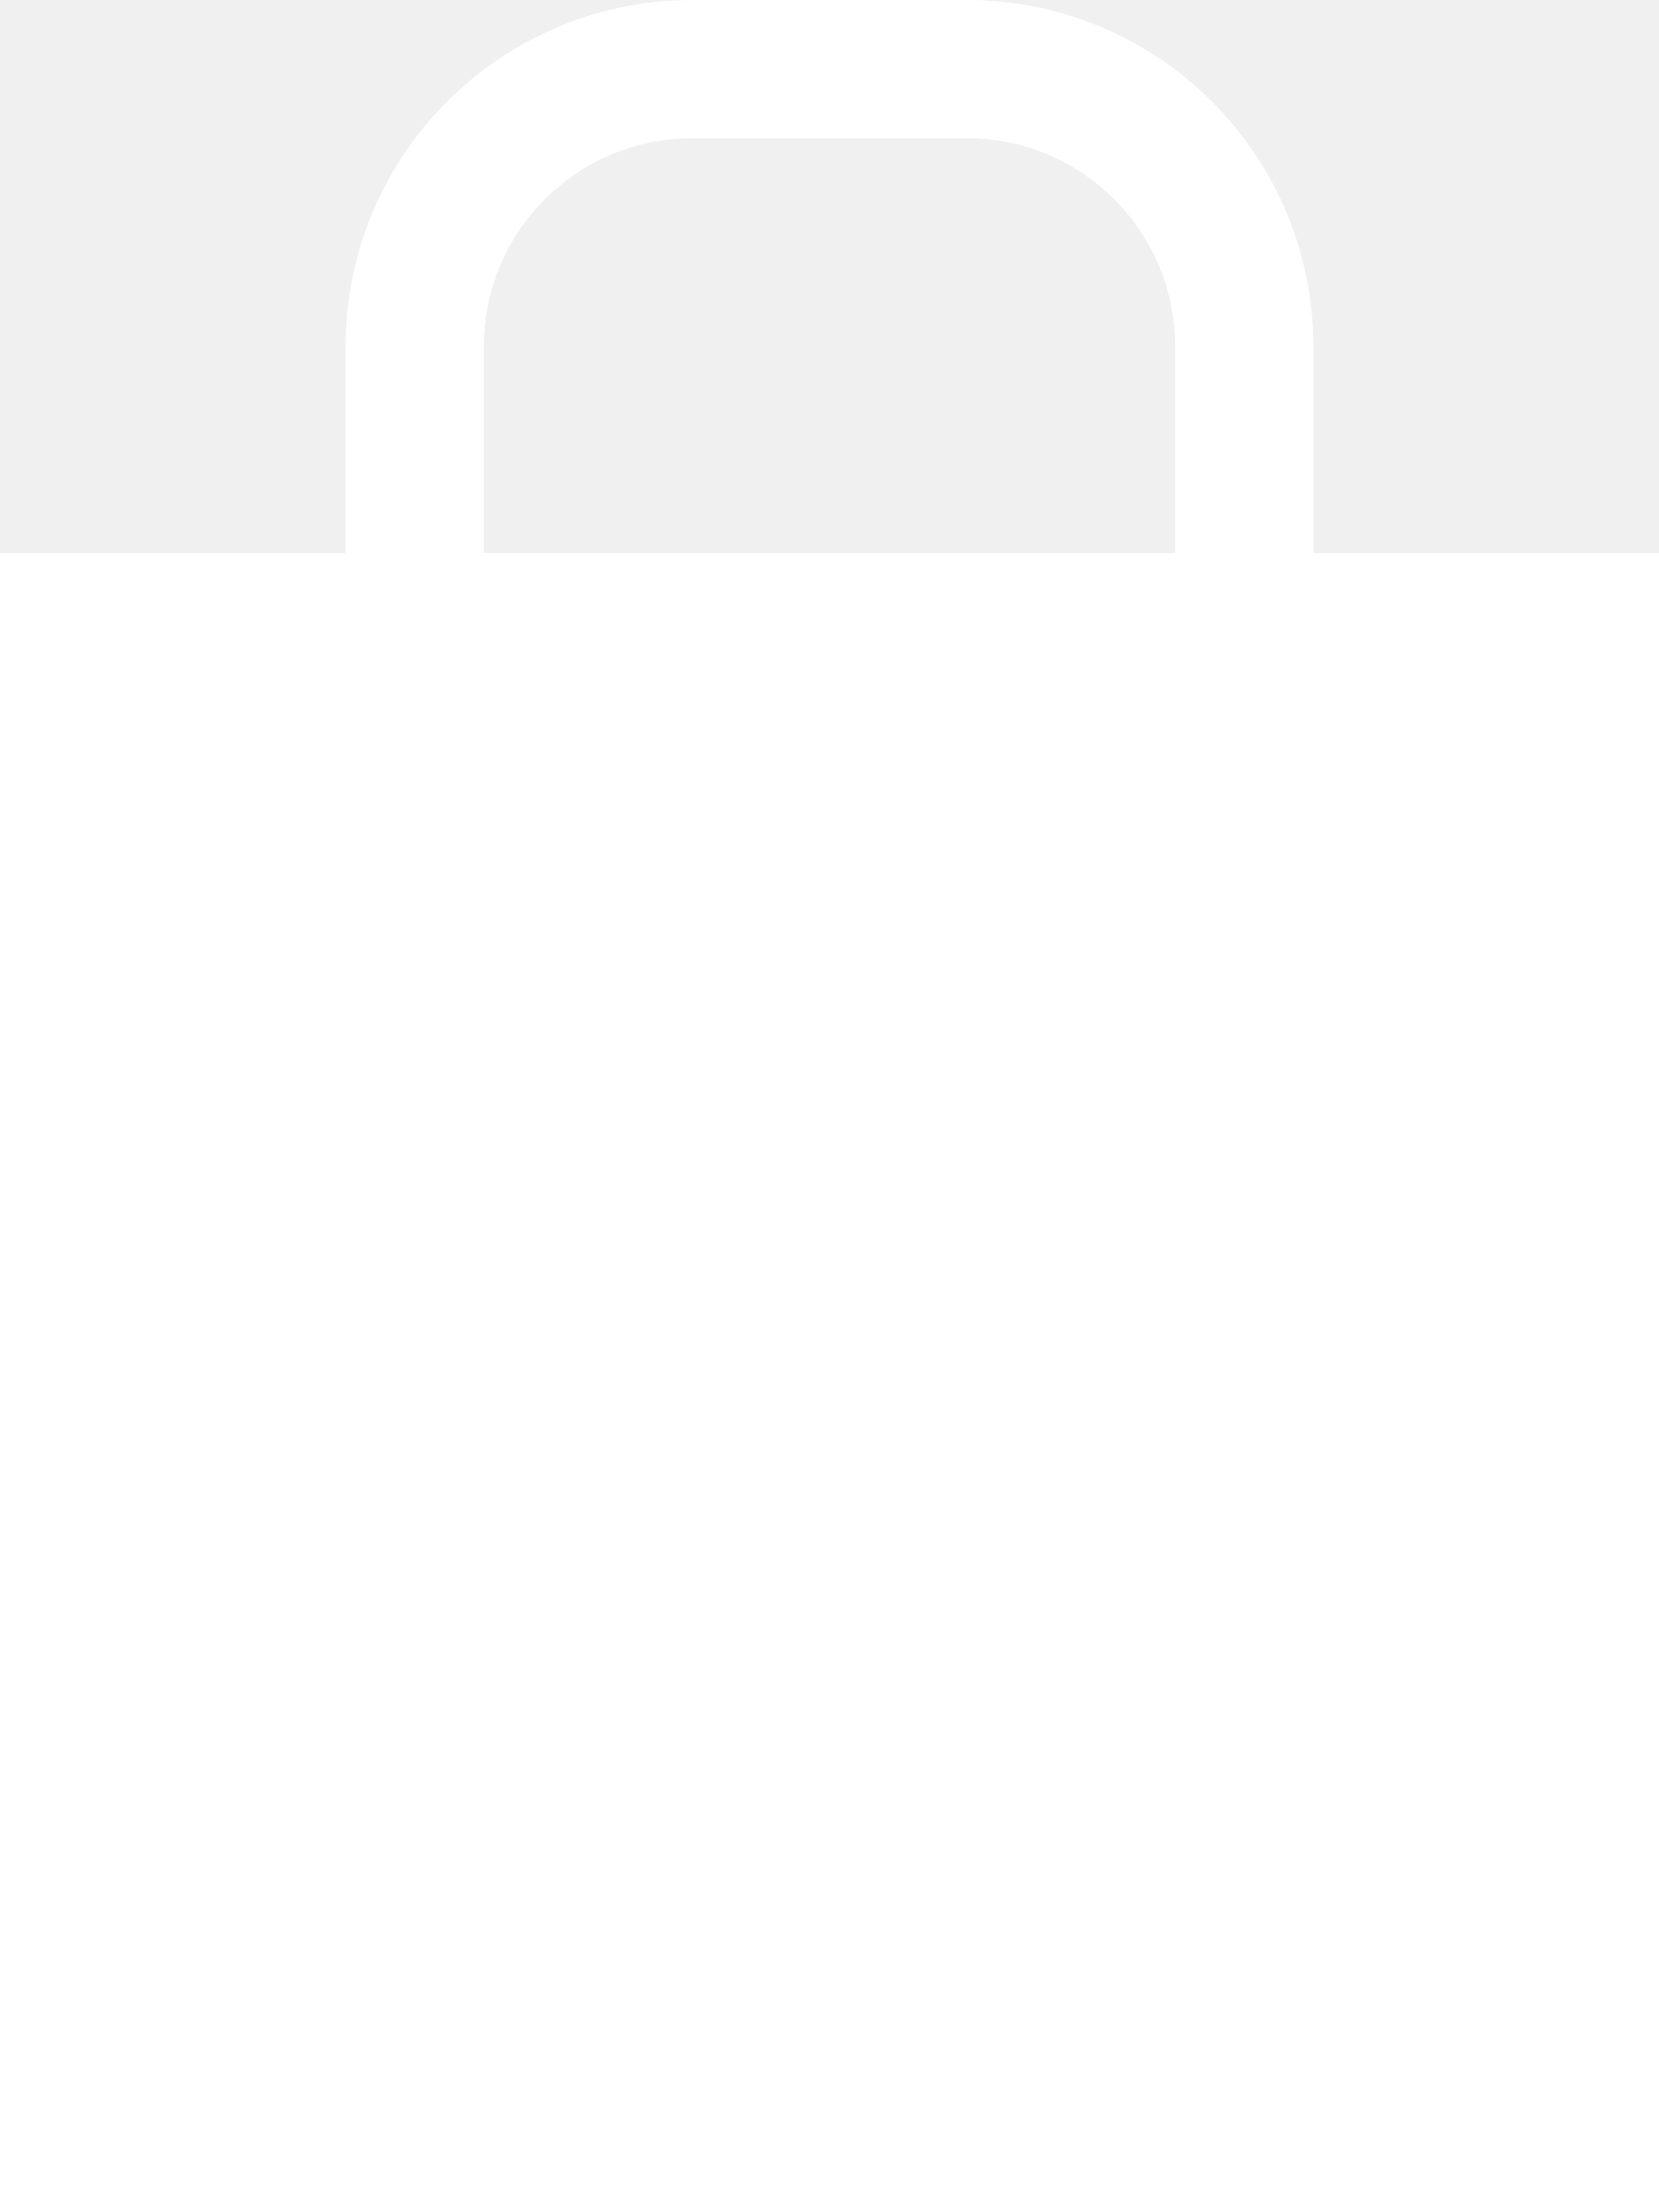
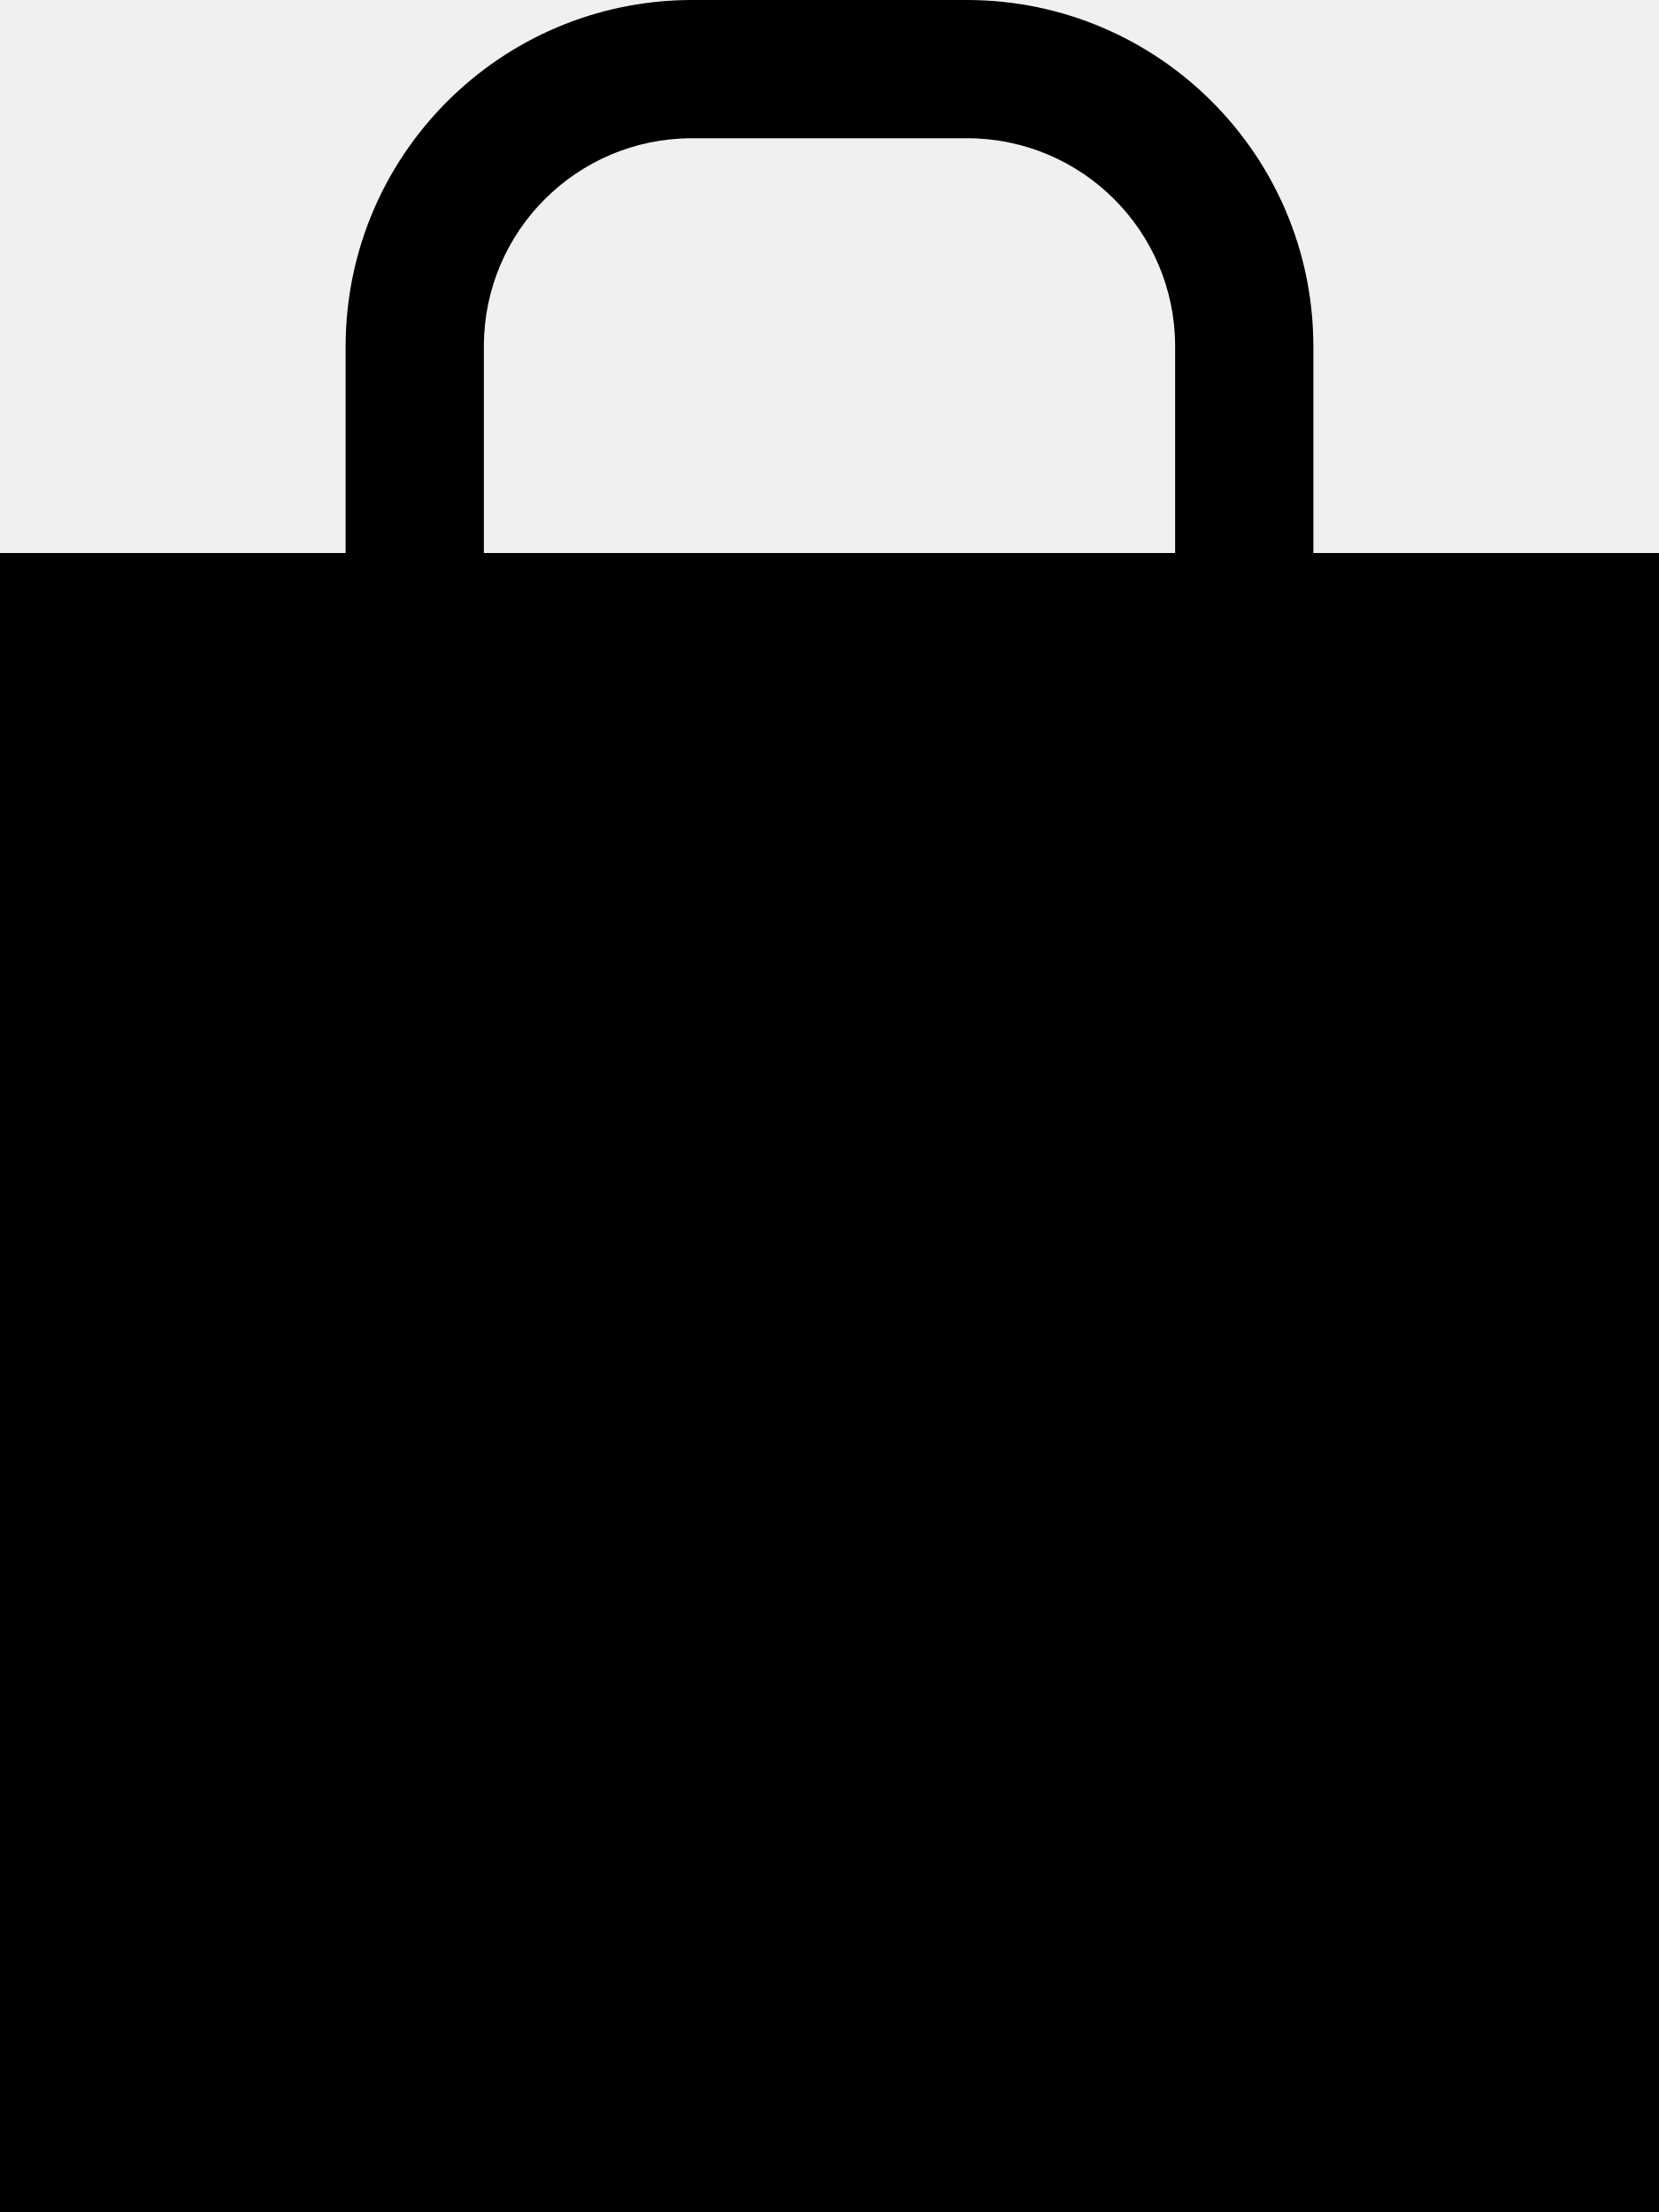
<svg xmlns="http://www.w3.org/2000/svg" width="18" height="24">
-   <path d="M14.25 6V3.75A3.761 3.761 0 0 0 10.5 0h-3a3.761 3.761 0 0 0-3.75 3.75V6H0v18h18V6h-3.75zm-9-2.25A2.257 2.257 0 0 1 7.5 1.5h3a2.257 2.257 0 0 1 2.25 2.25V6h-7.5V3.75z" fill="#FFF" fill-rule="nonzero" />
+   <path d="M14.25 6V3.75A3.761 3.761 0 0 0 10.5 0h-3a3.761 3.761 0 0 0-3.75 3.75V6H0v18h18V6h-3.75zm-9-2.25A2.257 2.257 0 0 1 7.5 1.5h3a2.257 2.257 0 0 1 2.25 2.25V6h-7.5V3.75z" fill="#000" fill-rule="nonzero" />
</svg>
